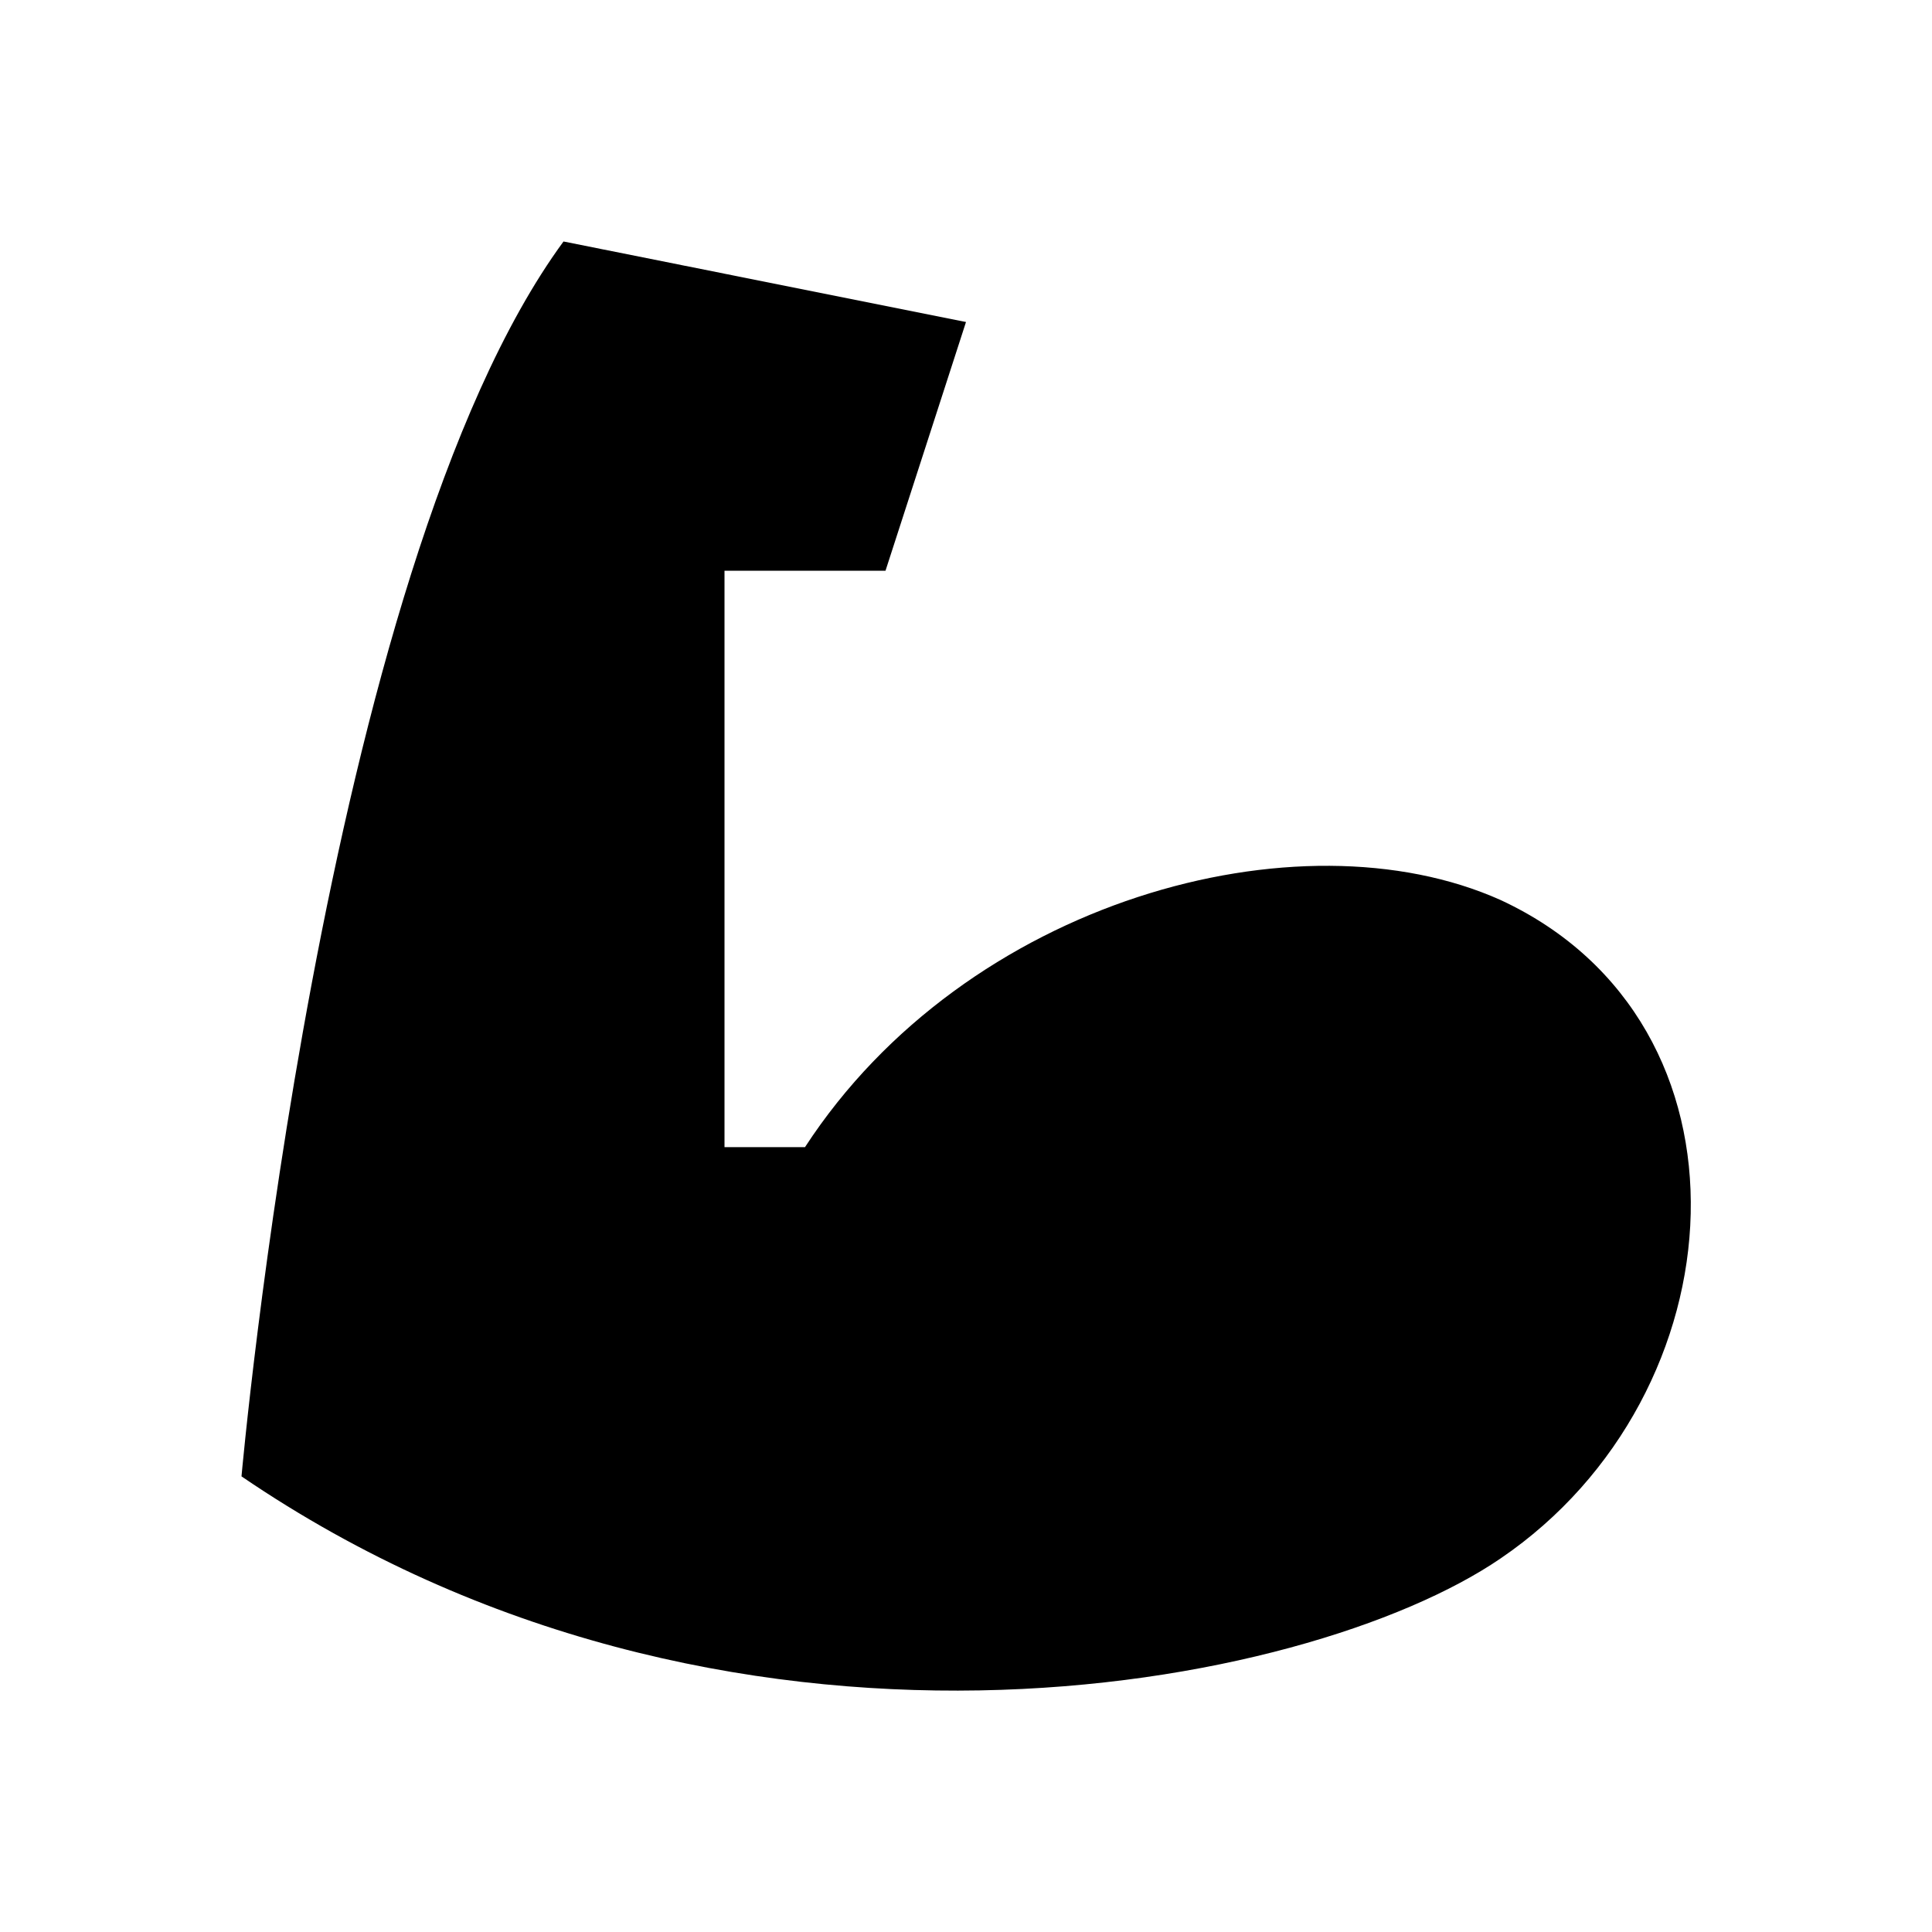
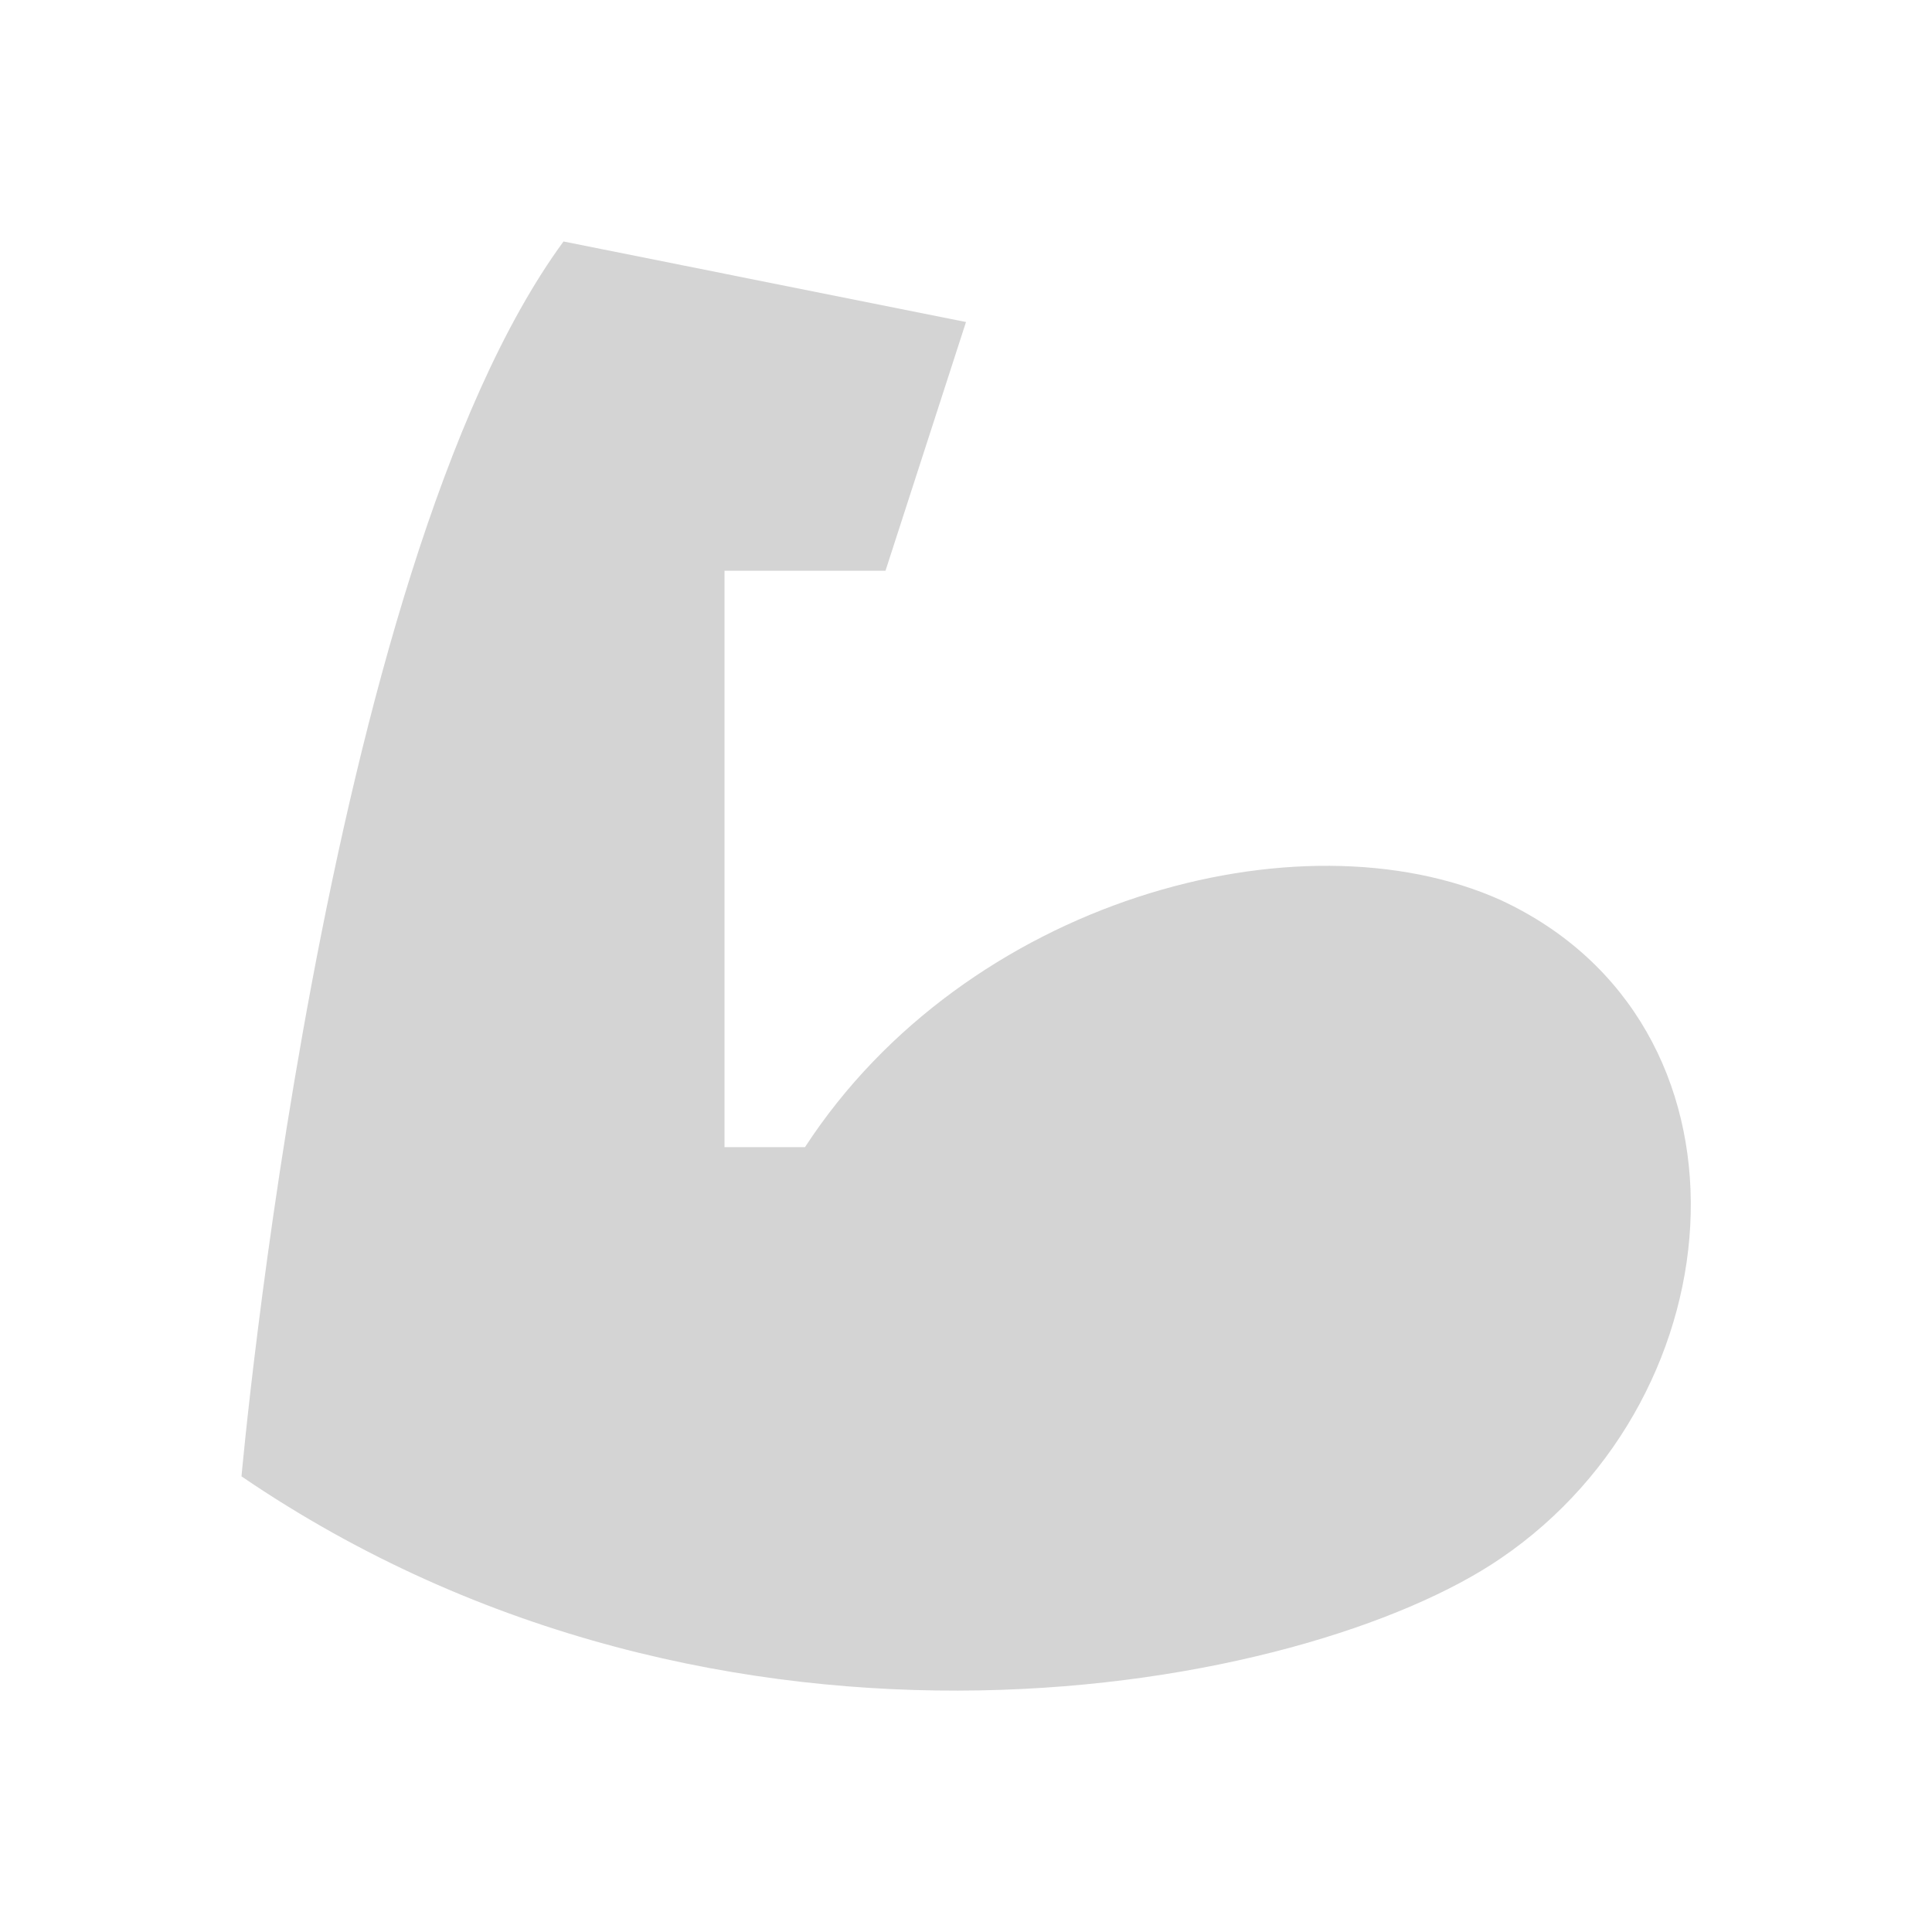
<svg xmlns="http://www.w3.org/2000/svg" viewBox="0 0 24 24">
-   <path fill="#000000" d="M3 18.34C3 18.34 4 7.09 7 3L12 4L11 7.09H9V14.25H10C12 11.18 16.14 10.06 18.64 11.18C21.94 12.71 21.64 17.32 18.64 19.36C16.24 21 9 22.43 3 18.34Z" />
+   <path fill="#d4d4d4" d="M3 18.34C3 18.34 4 7.09 7 3L12 4L11 7.09H9V14.25H10C12 11.18 16.14 10.06 18.64 11.18C21.94 12.71 21.64 17.32 18.64 19.36C16.24 21 9 22.43 3 18.34Z" />
</svg>
